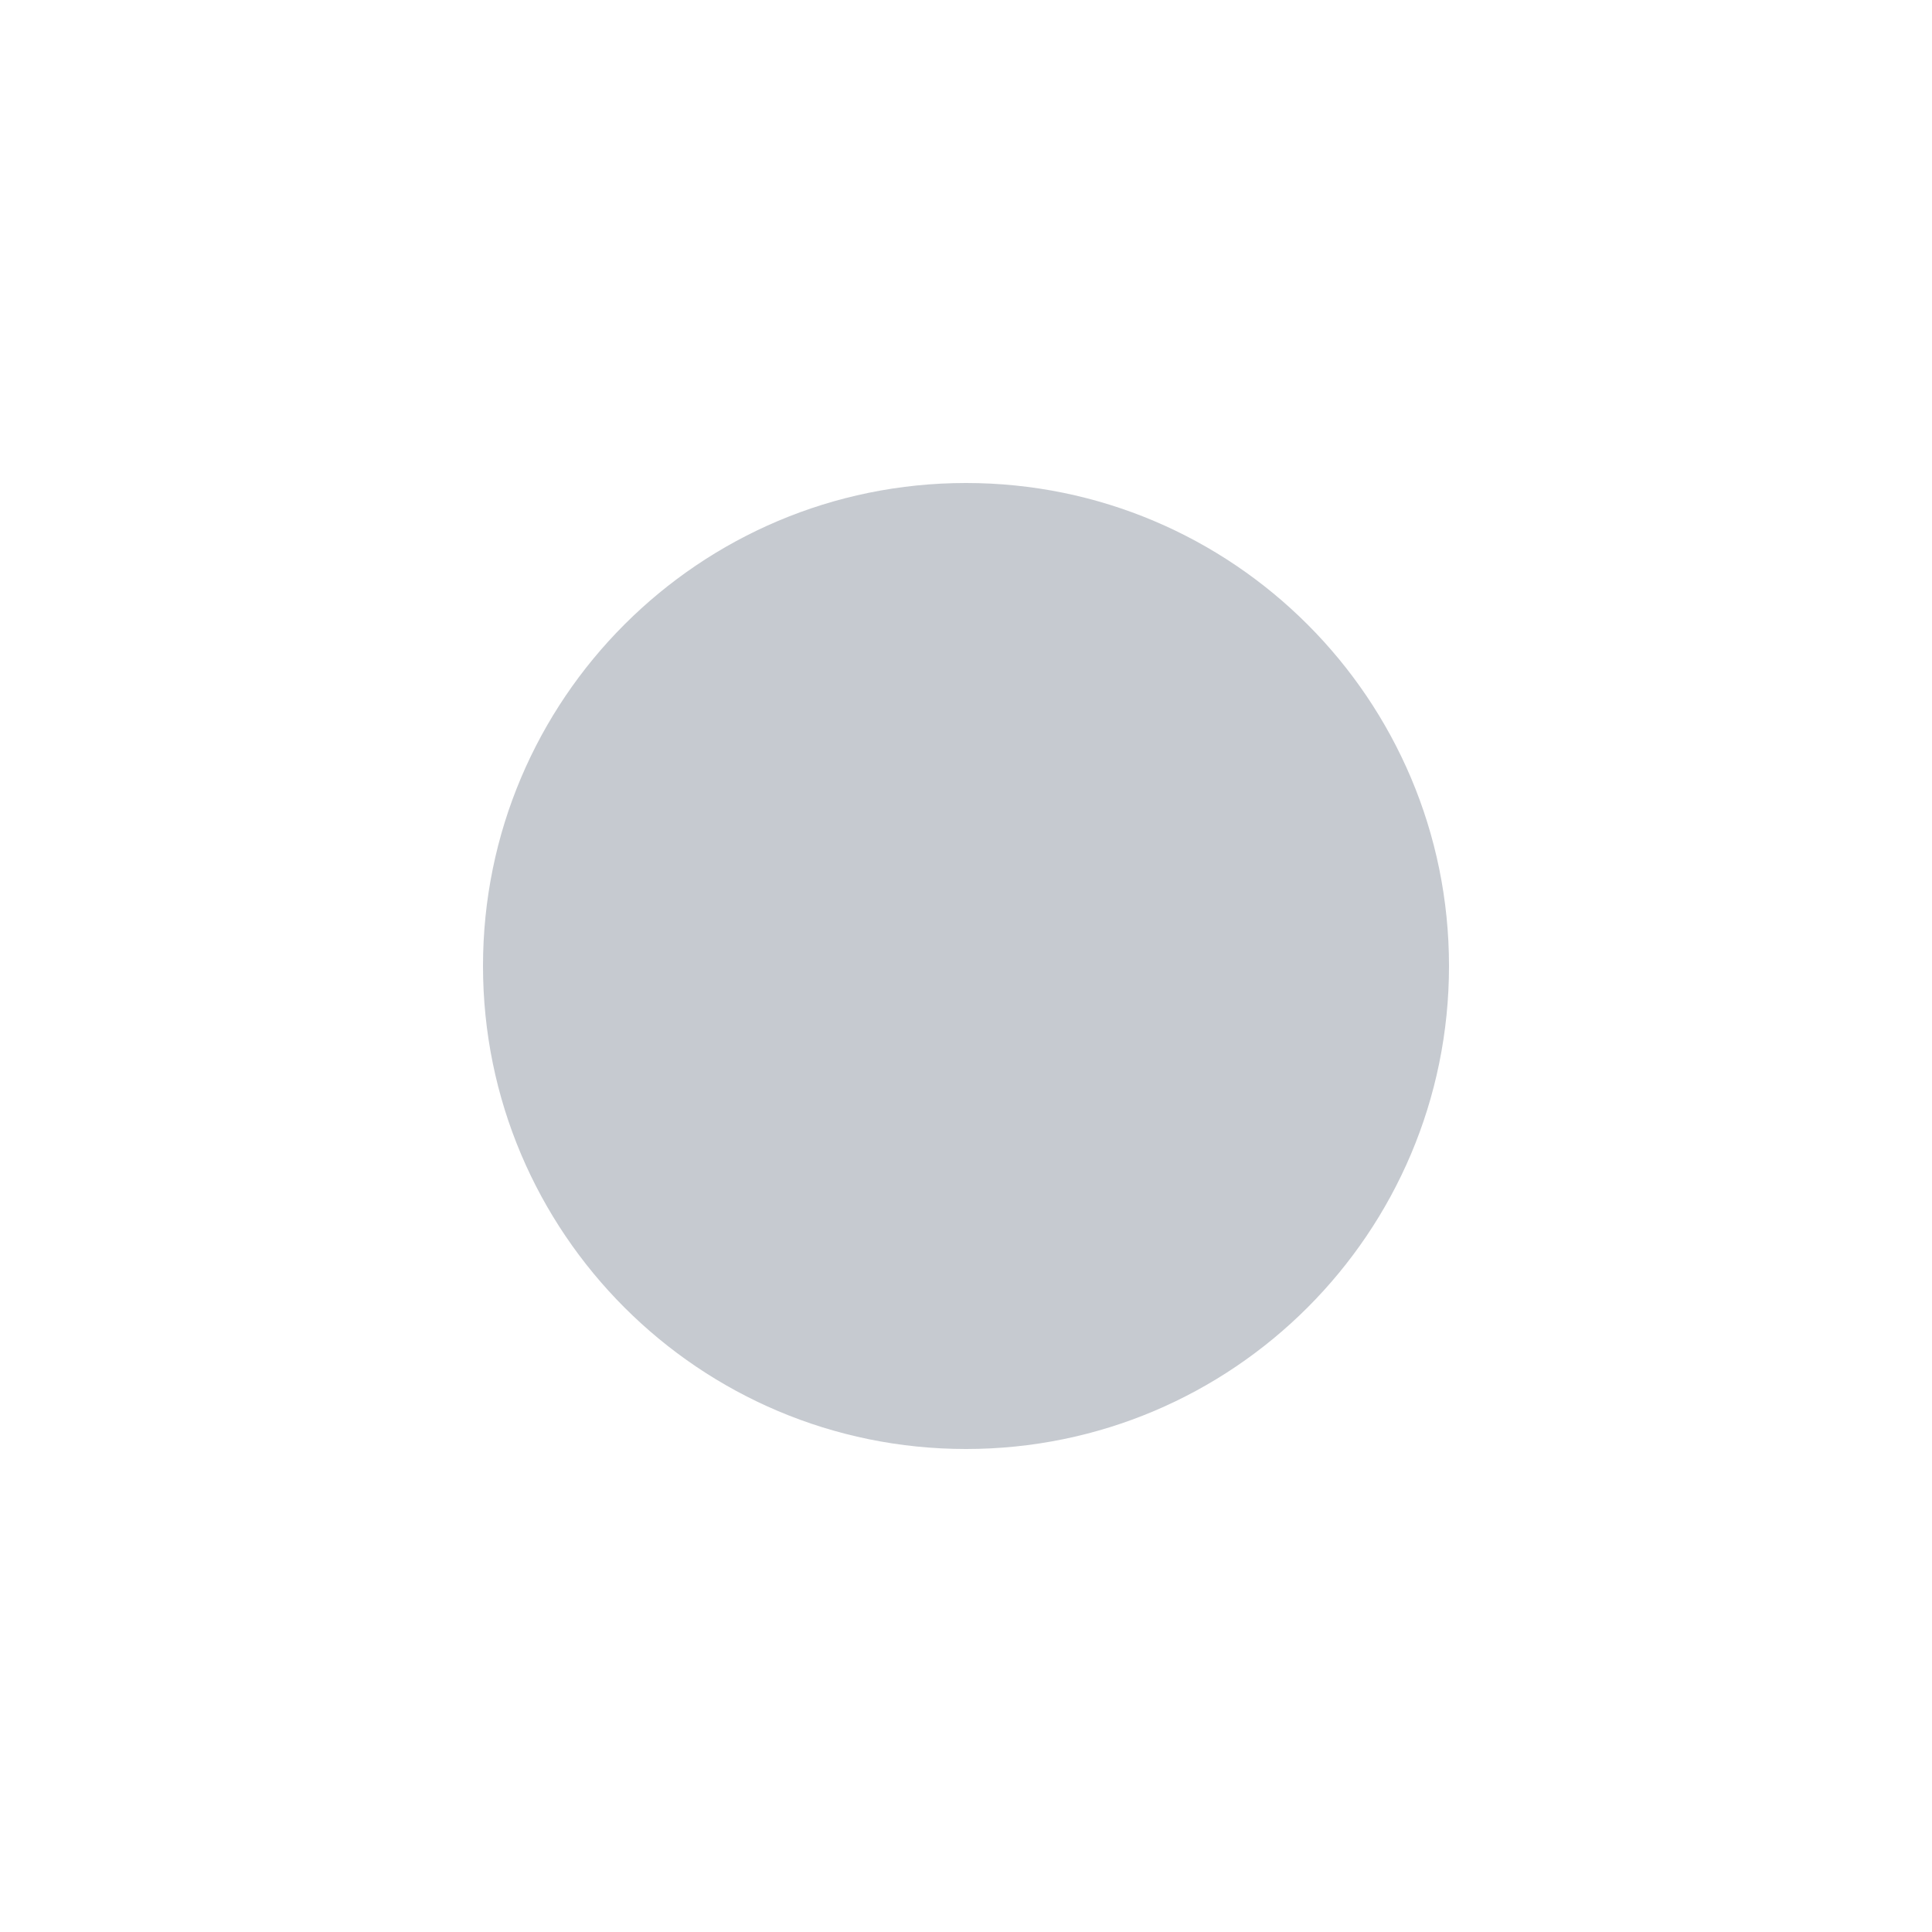
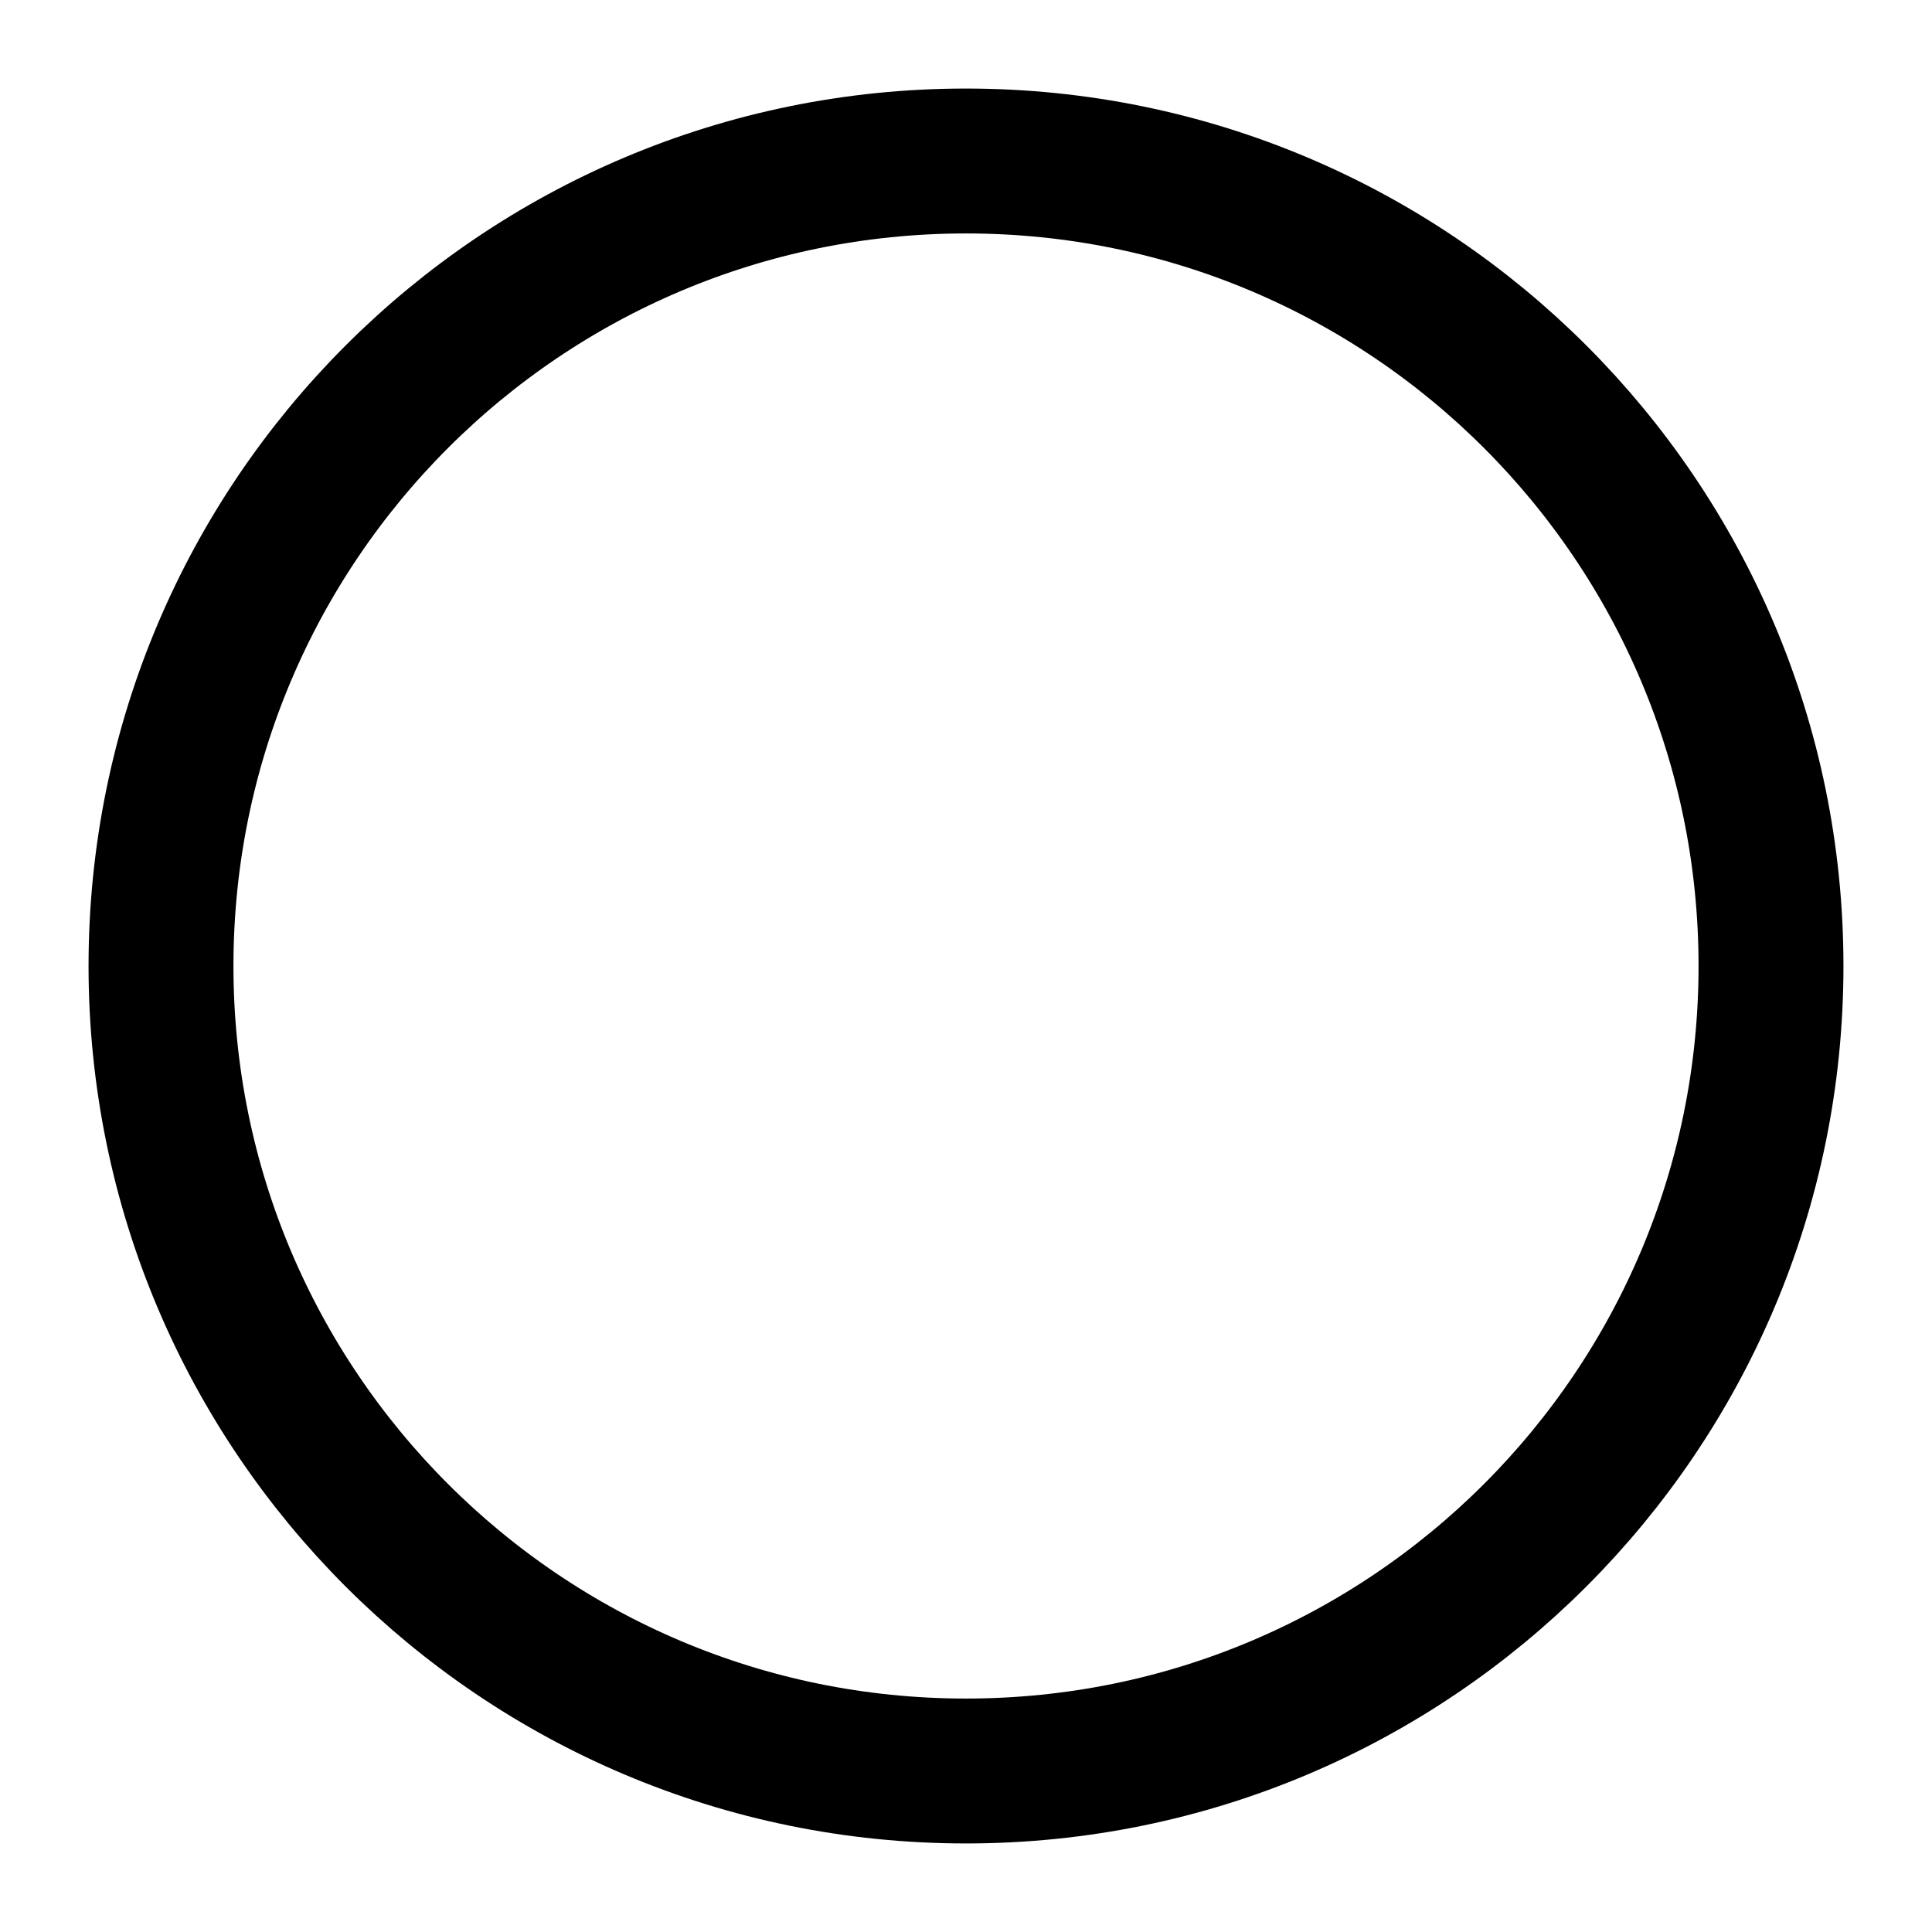
- <svg xmlns="http://www.w3.org/2000/svg" width="16" height="16" viewBox="0 0 16 16" fill="none">
-   <path d="M8 12C10.209 12 12 10.209 12 8C12 5.791 10.209 4 8 4C5.791 4 4 5.791 4 8C4 10.209 5.791 12 8 12Z" fill="#C6CAD0" />
+ <svg xmlns="http://www.w3.org/2000/svg" width="24" height="24" viewBox="0 0 24 24" fill="none" stroke="currentColor" stroke-width="1.8" stroke-linecap="round" stroke-linejoin="round">
+   <circle cx="12" cy="12" r="10" />
</svg>
